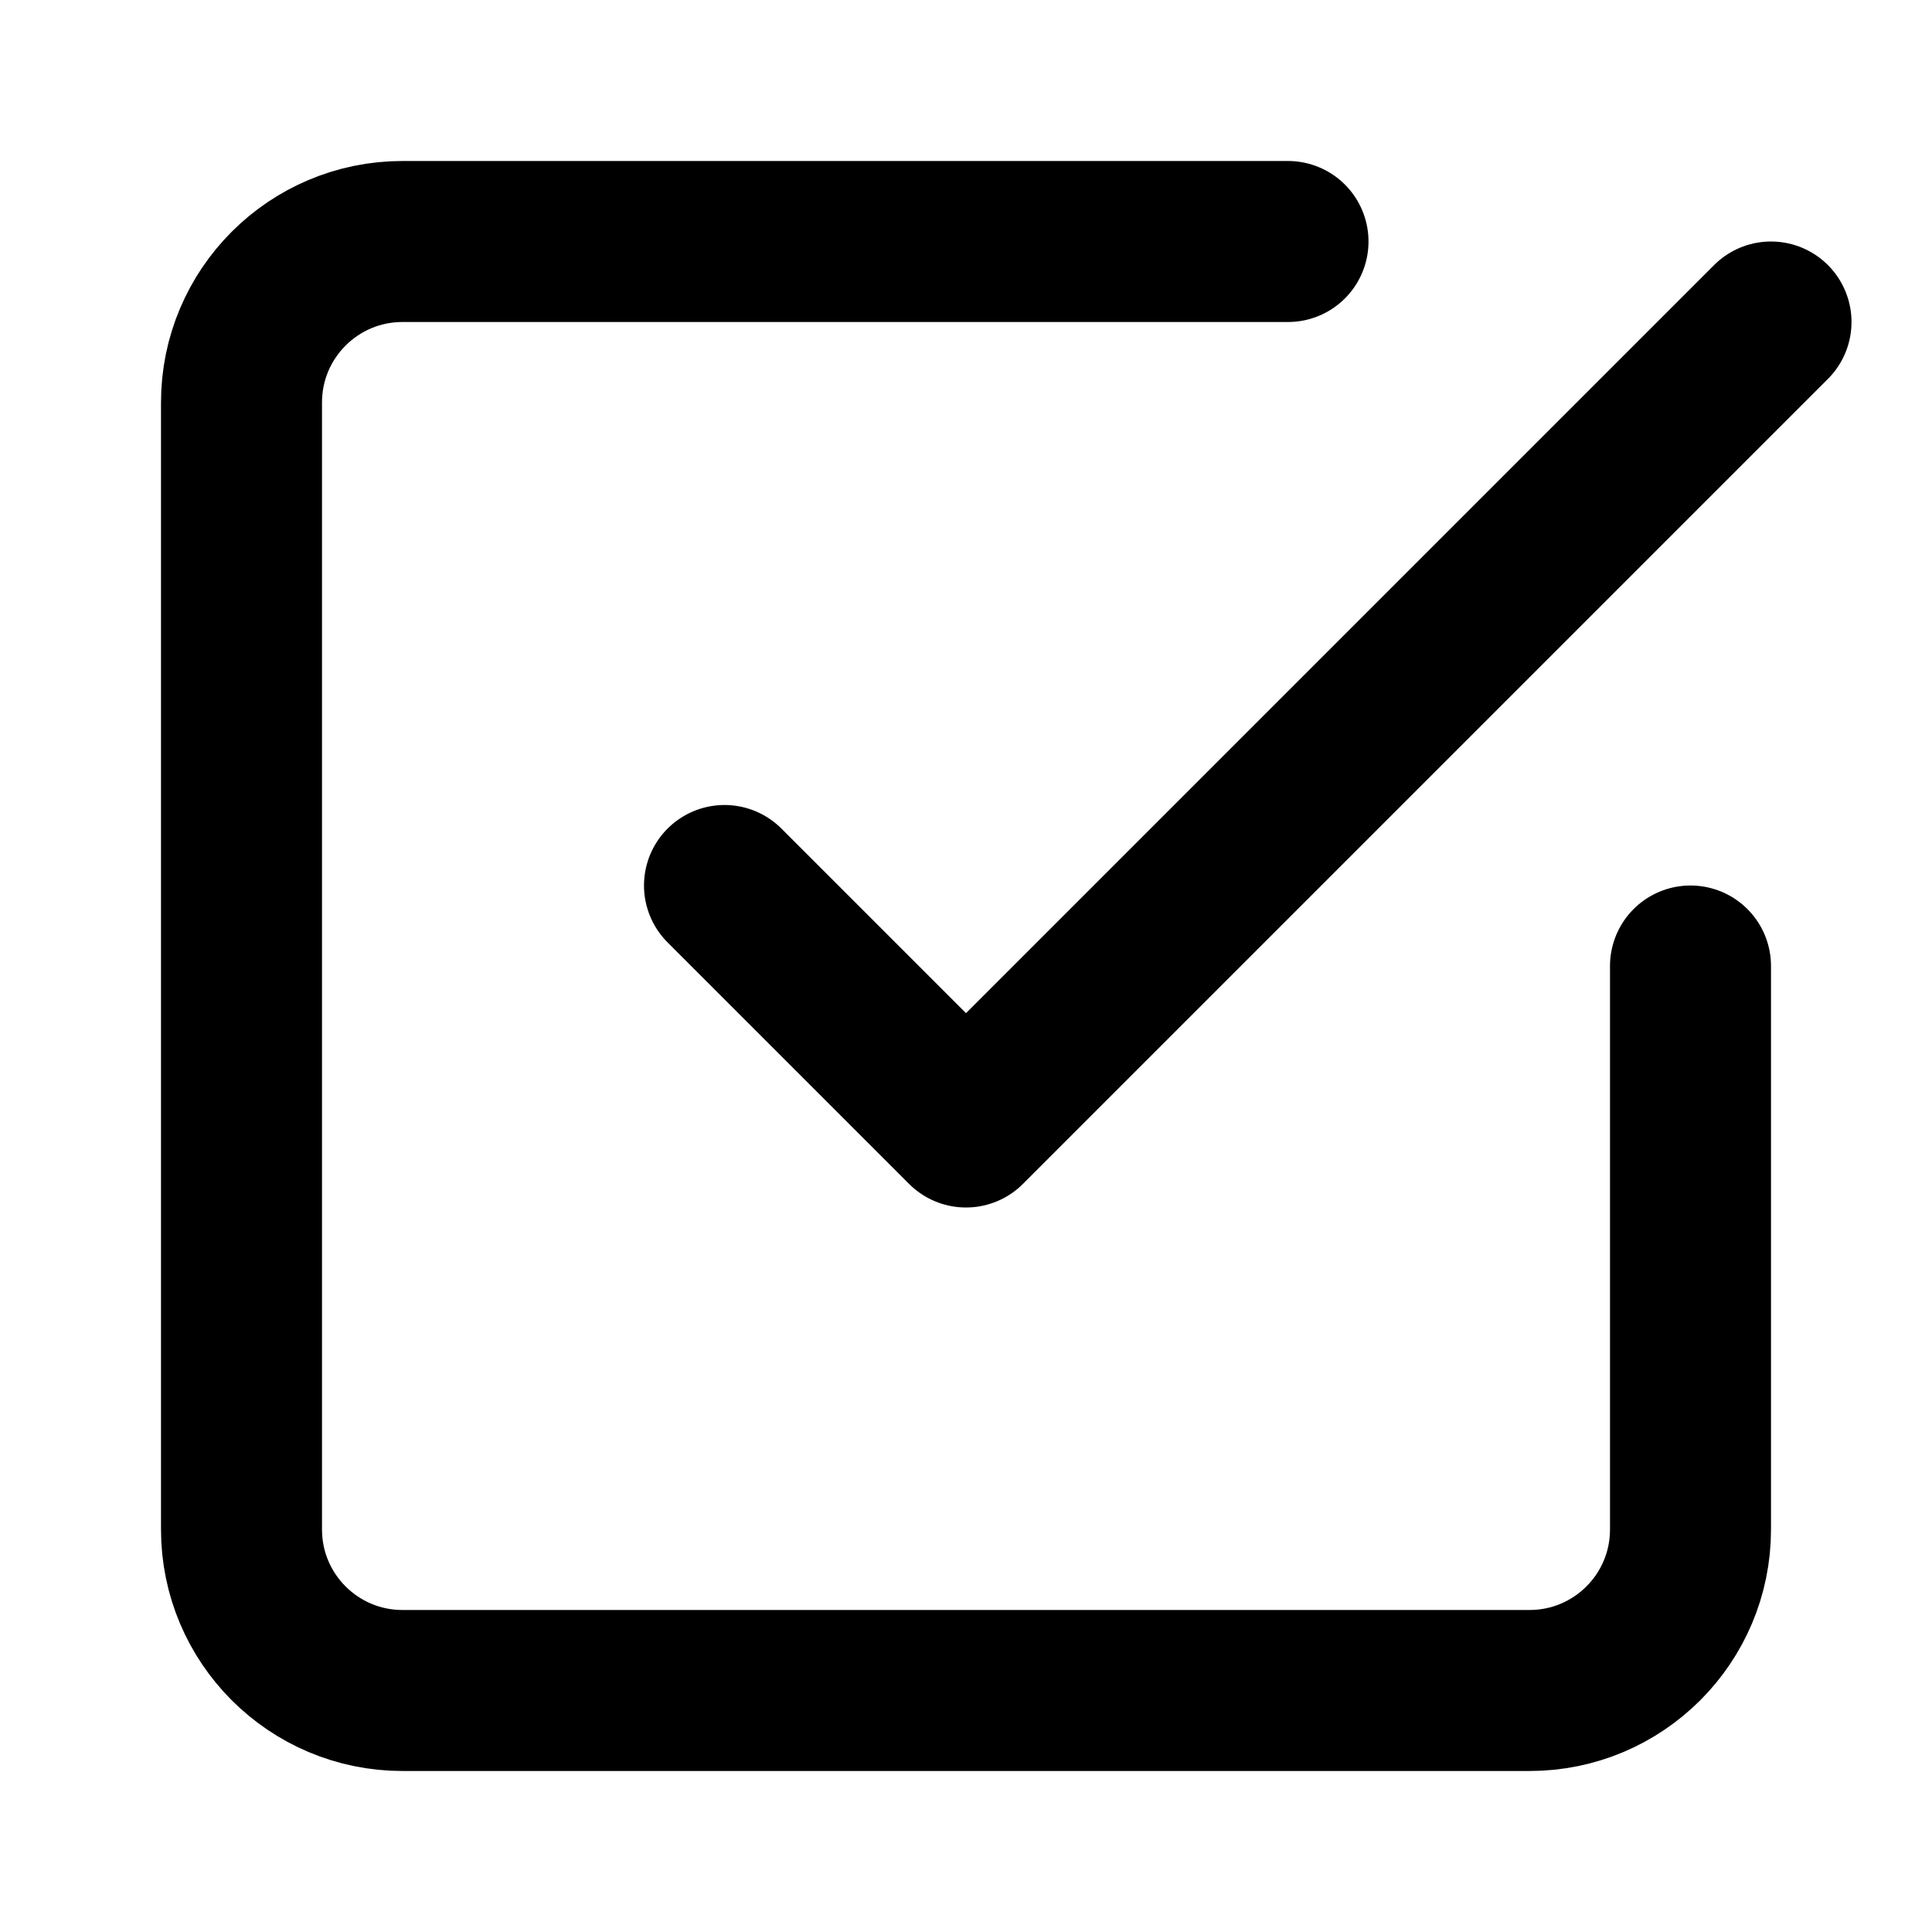
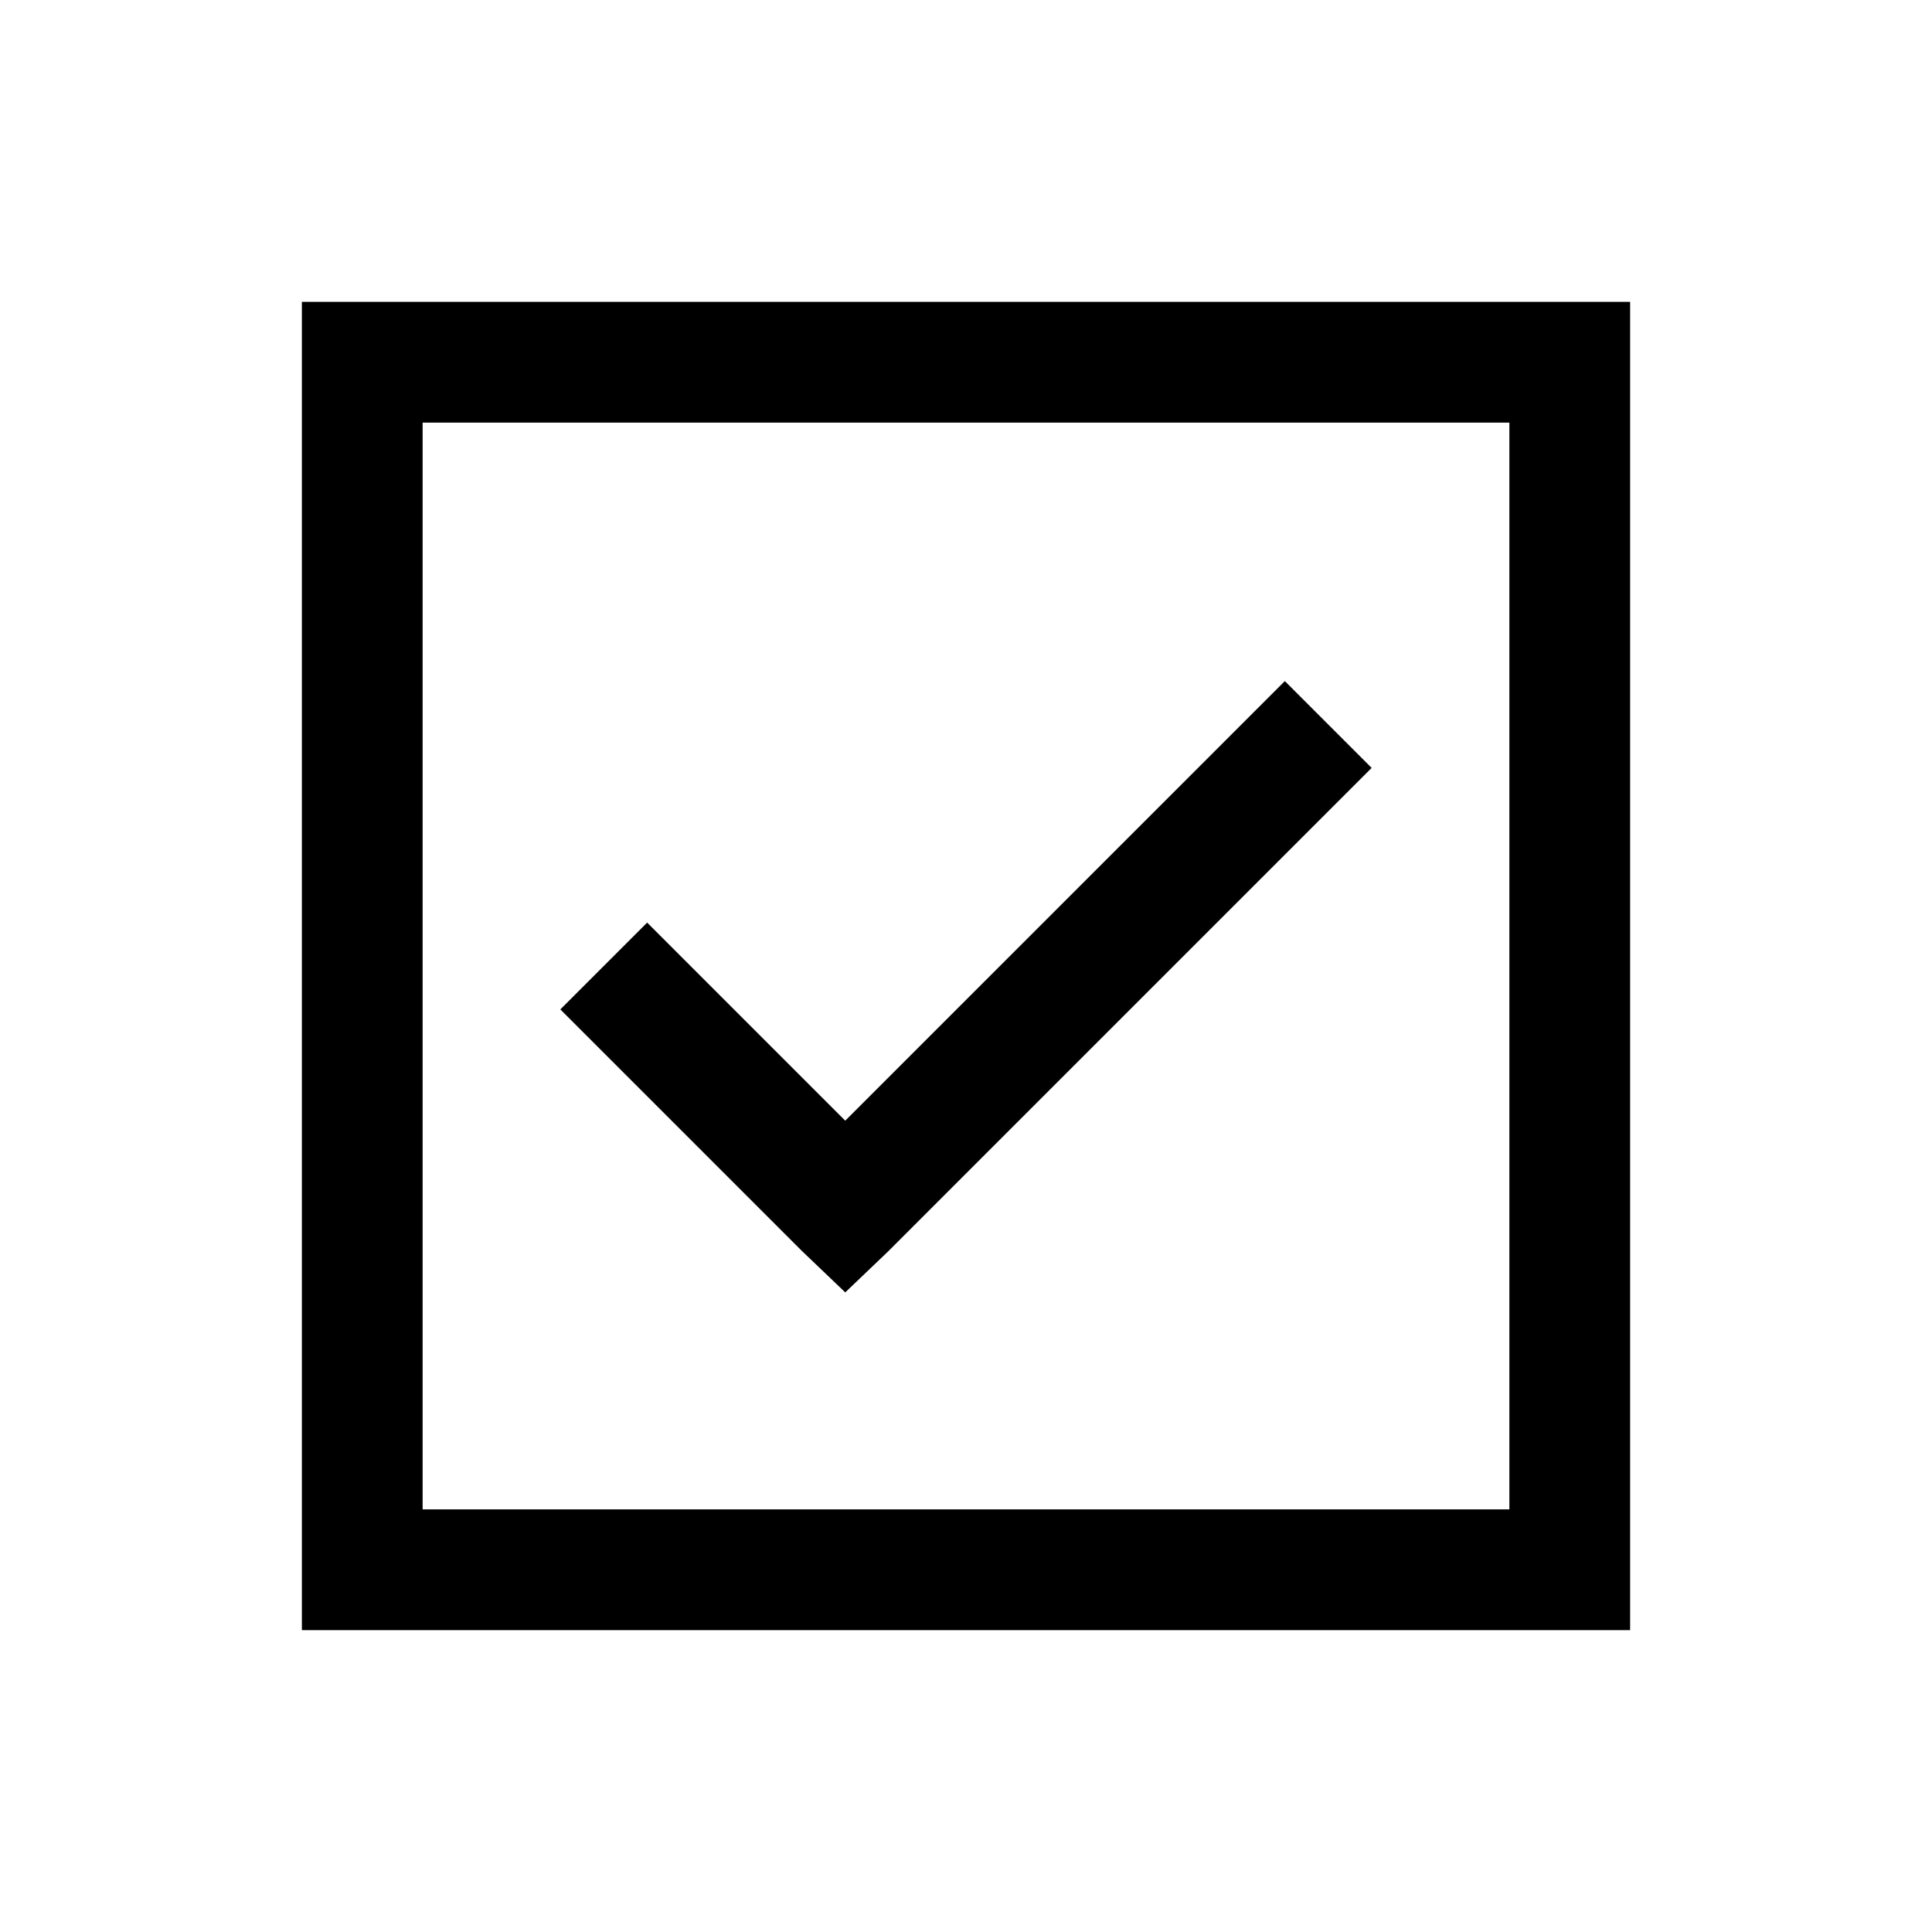
- <svg xmlns="http://www.w3.org/2000/svg" width="24" height="24" viewBox="0 0 24 24" fill="none" stroke="currentColor" stroke-width="2" stroke-linecap="round" stroke-linejoin="round" class="feather feather-check-square">
-   <polyline points="9 11 12 14 22 4" />
-   <path d="M21 12v7a2 2 0 0 1-2 2H5a2 2 0 0 1-2-2V5a2 2 0 0 1 2-2h11" />
+ <svg xmlns="http://www.w3.org/2000/svg" viewBox="0 0 32 32">
+   <path d="M 5 5 L 5 27 L 27 27 L 27 5 Z M 7 7 L 25 7 L 25 25 L 7 25 Z M 21.281 11.281 L 14 18.562 L 10.719 15.281 L 9.281 16.719 L 13.281 20.719 L 14 21.406 L 14.719 20.719 L 22.719 12.719 Z" />
</svg>
